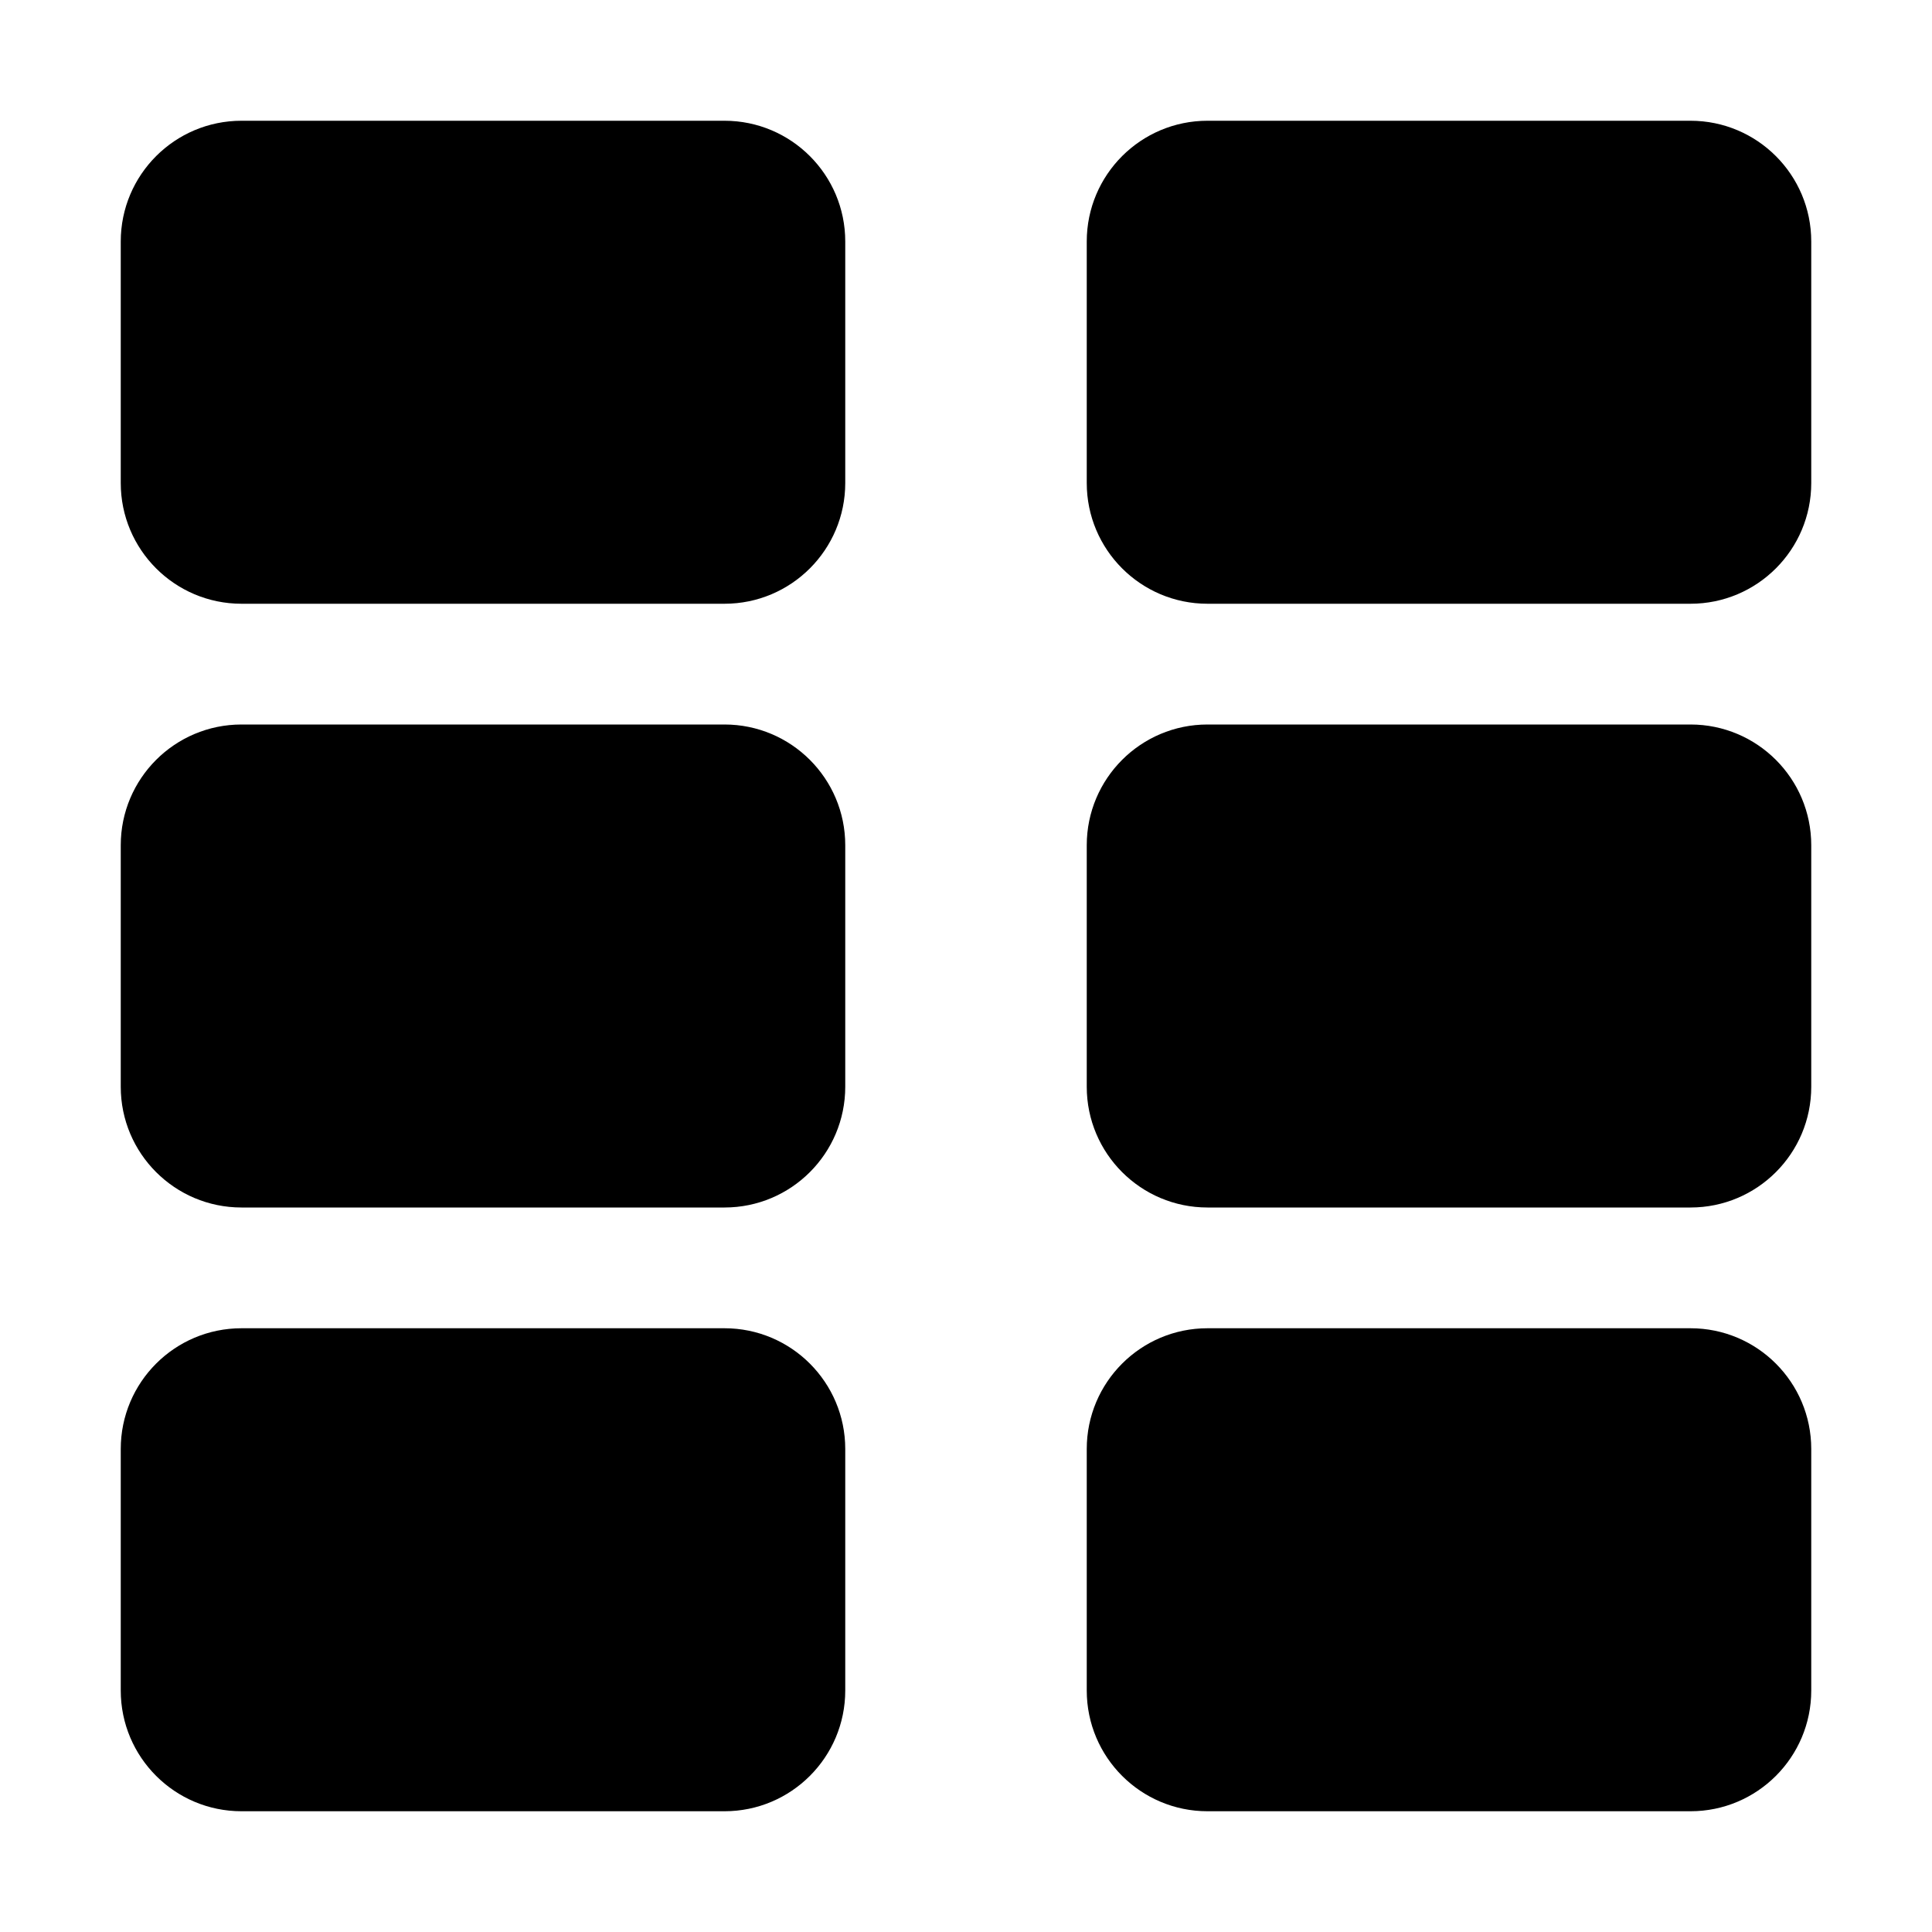
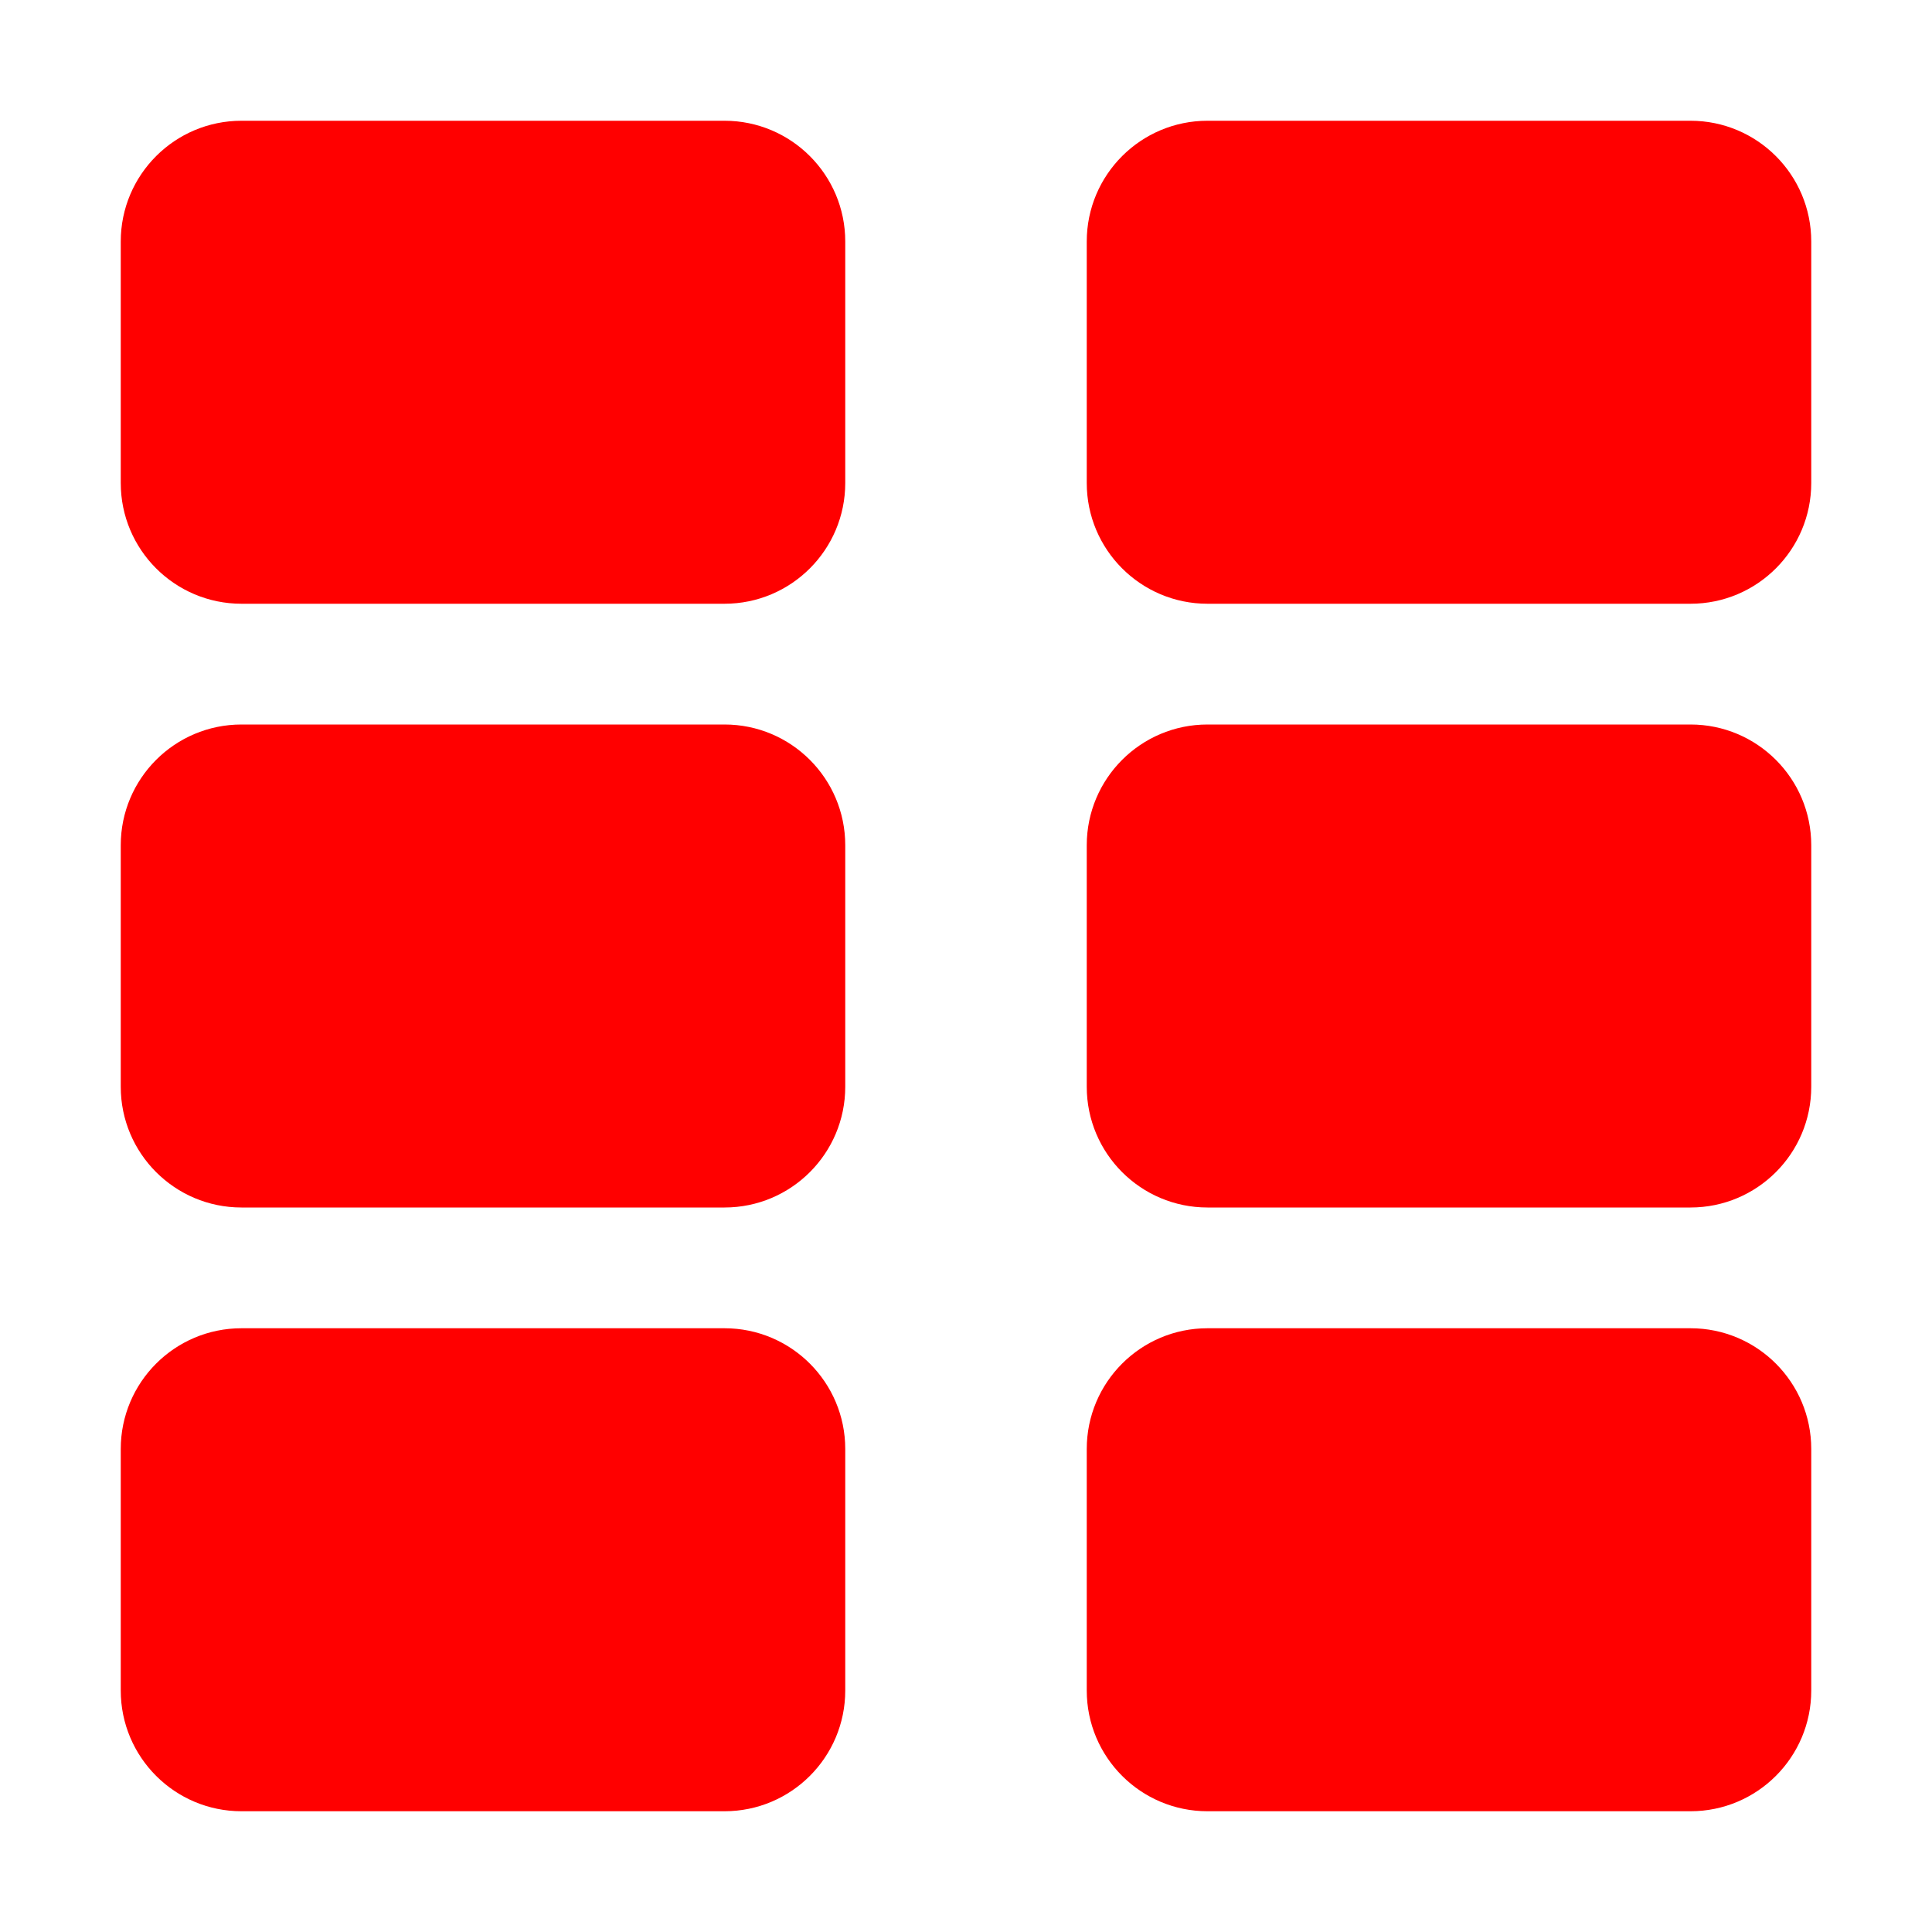
<svg xmlns="http://www.w3.org/2000/svg" width="16" height="16" viewBox="0 0 16 16" fill="none">
-   <rect x="15" y="1" width="4" height="6" rx="1" transform="rotate(90 15 1)" fill="black" />
-   <rect x="7" y="1" width="4" height="6" rx="1" transform="rotate(90 7 1)" fill="black" />
-   <rect x="15" y="6" width="4" height="6" rx="1" transform="rotate(90 15 6)" fill="black" />
-   <rect x="7" y="6" width="4" height="6" rx="1" transform="rotate(90 7 6)" fill="black" />
-   <rect x="15" y="11" width="4" height="6" rx="1" transform="rotate(90 15 11)" fill="black" />
-   <rect x="7" y="11" width="4" height="6" rx="1" transform="rotate(90 7 11)" fill="black" />
+   <rect x="15" y="1" width="4" height="6" rx="1" transform="rotate(90 15 1)" fill="#FF0000" />
+   <rect x="7" y="1" width="4" height="6" rx="1" transform="rotate(90 7 1)" fill="#FF0000" />
+   <rect x="15" y="6" width="4" height="6" rx="1" transform="rotate(90 15 6)" fill="#FF0000" />
+   <rect x="7" y="6" width="4" height="6" rx="1" transform="rotate(90 7 6)" fill="#FF0000" />
+   <rect x="15" y="11" width="4" height="6" rx="1" transform="rotate(90 15 11)" fill="#FF0000" />
+   <rect x="7" y="11" width="4" height="6" rx="1" transform="rotate(90 7 11)" fill="#FF0000" />
</svg>
